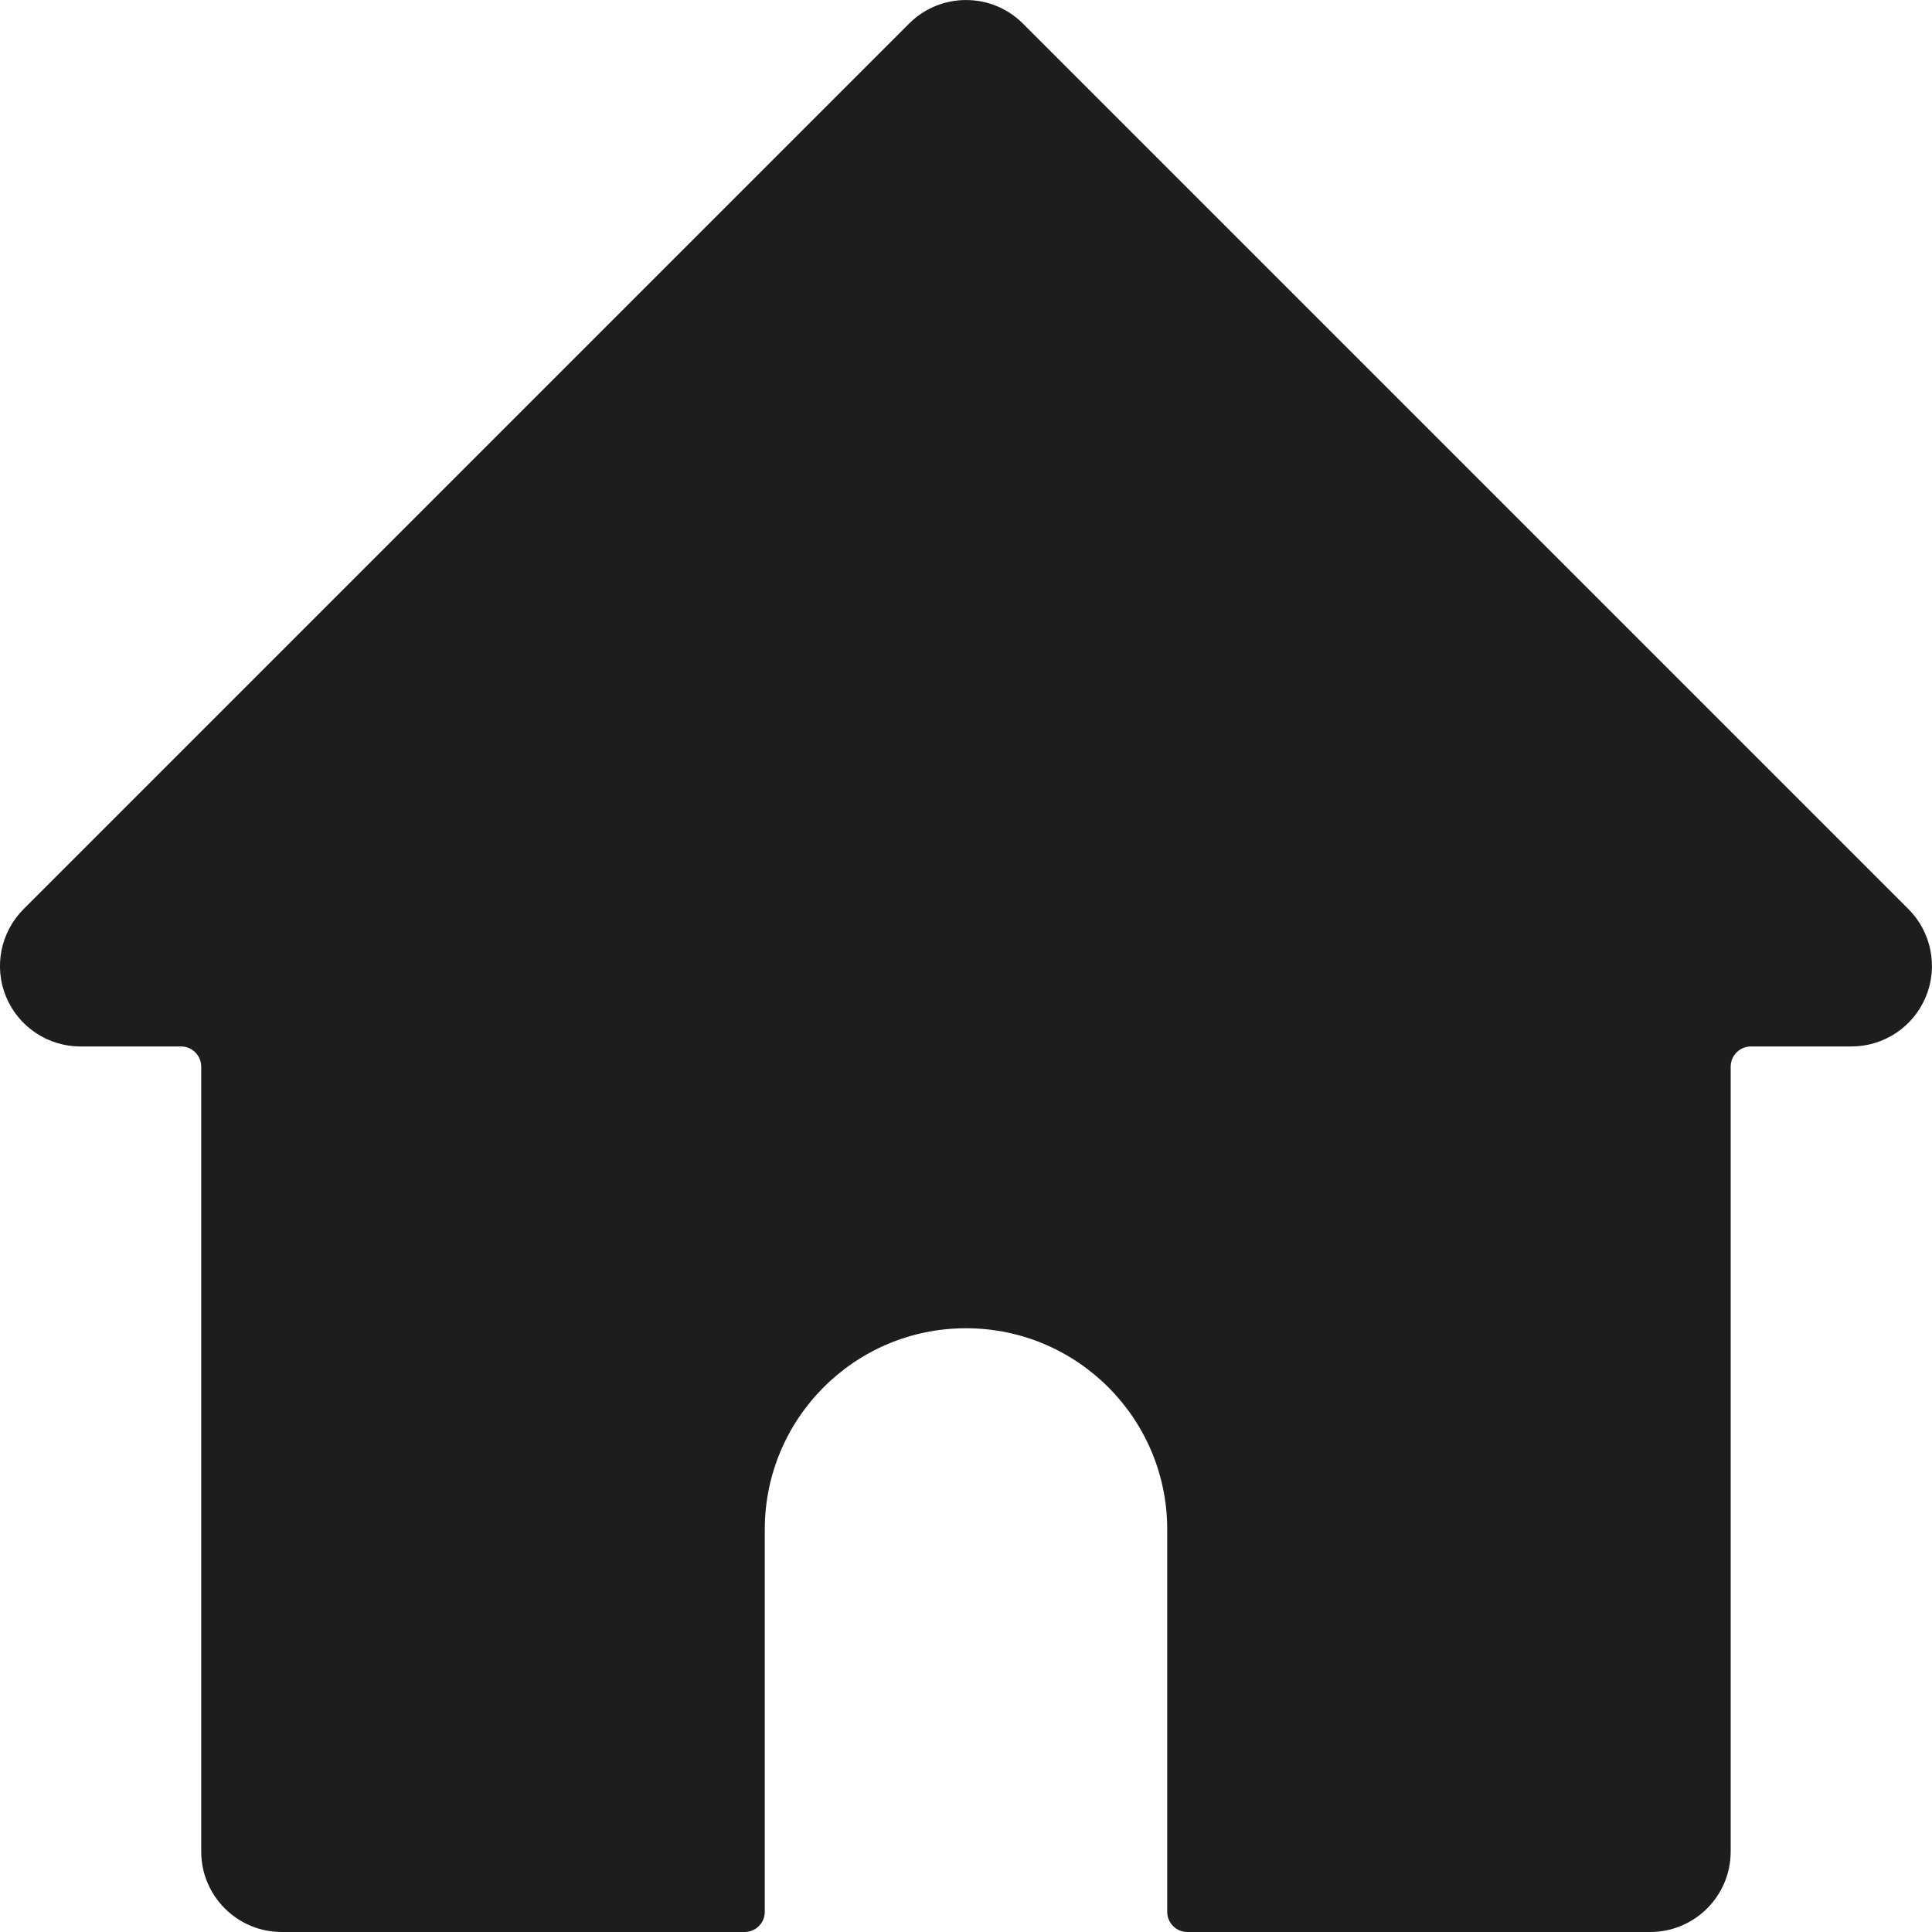
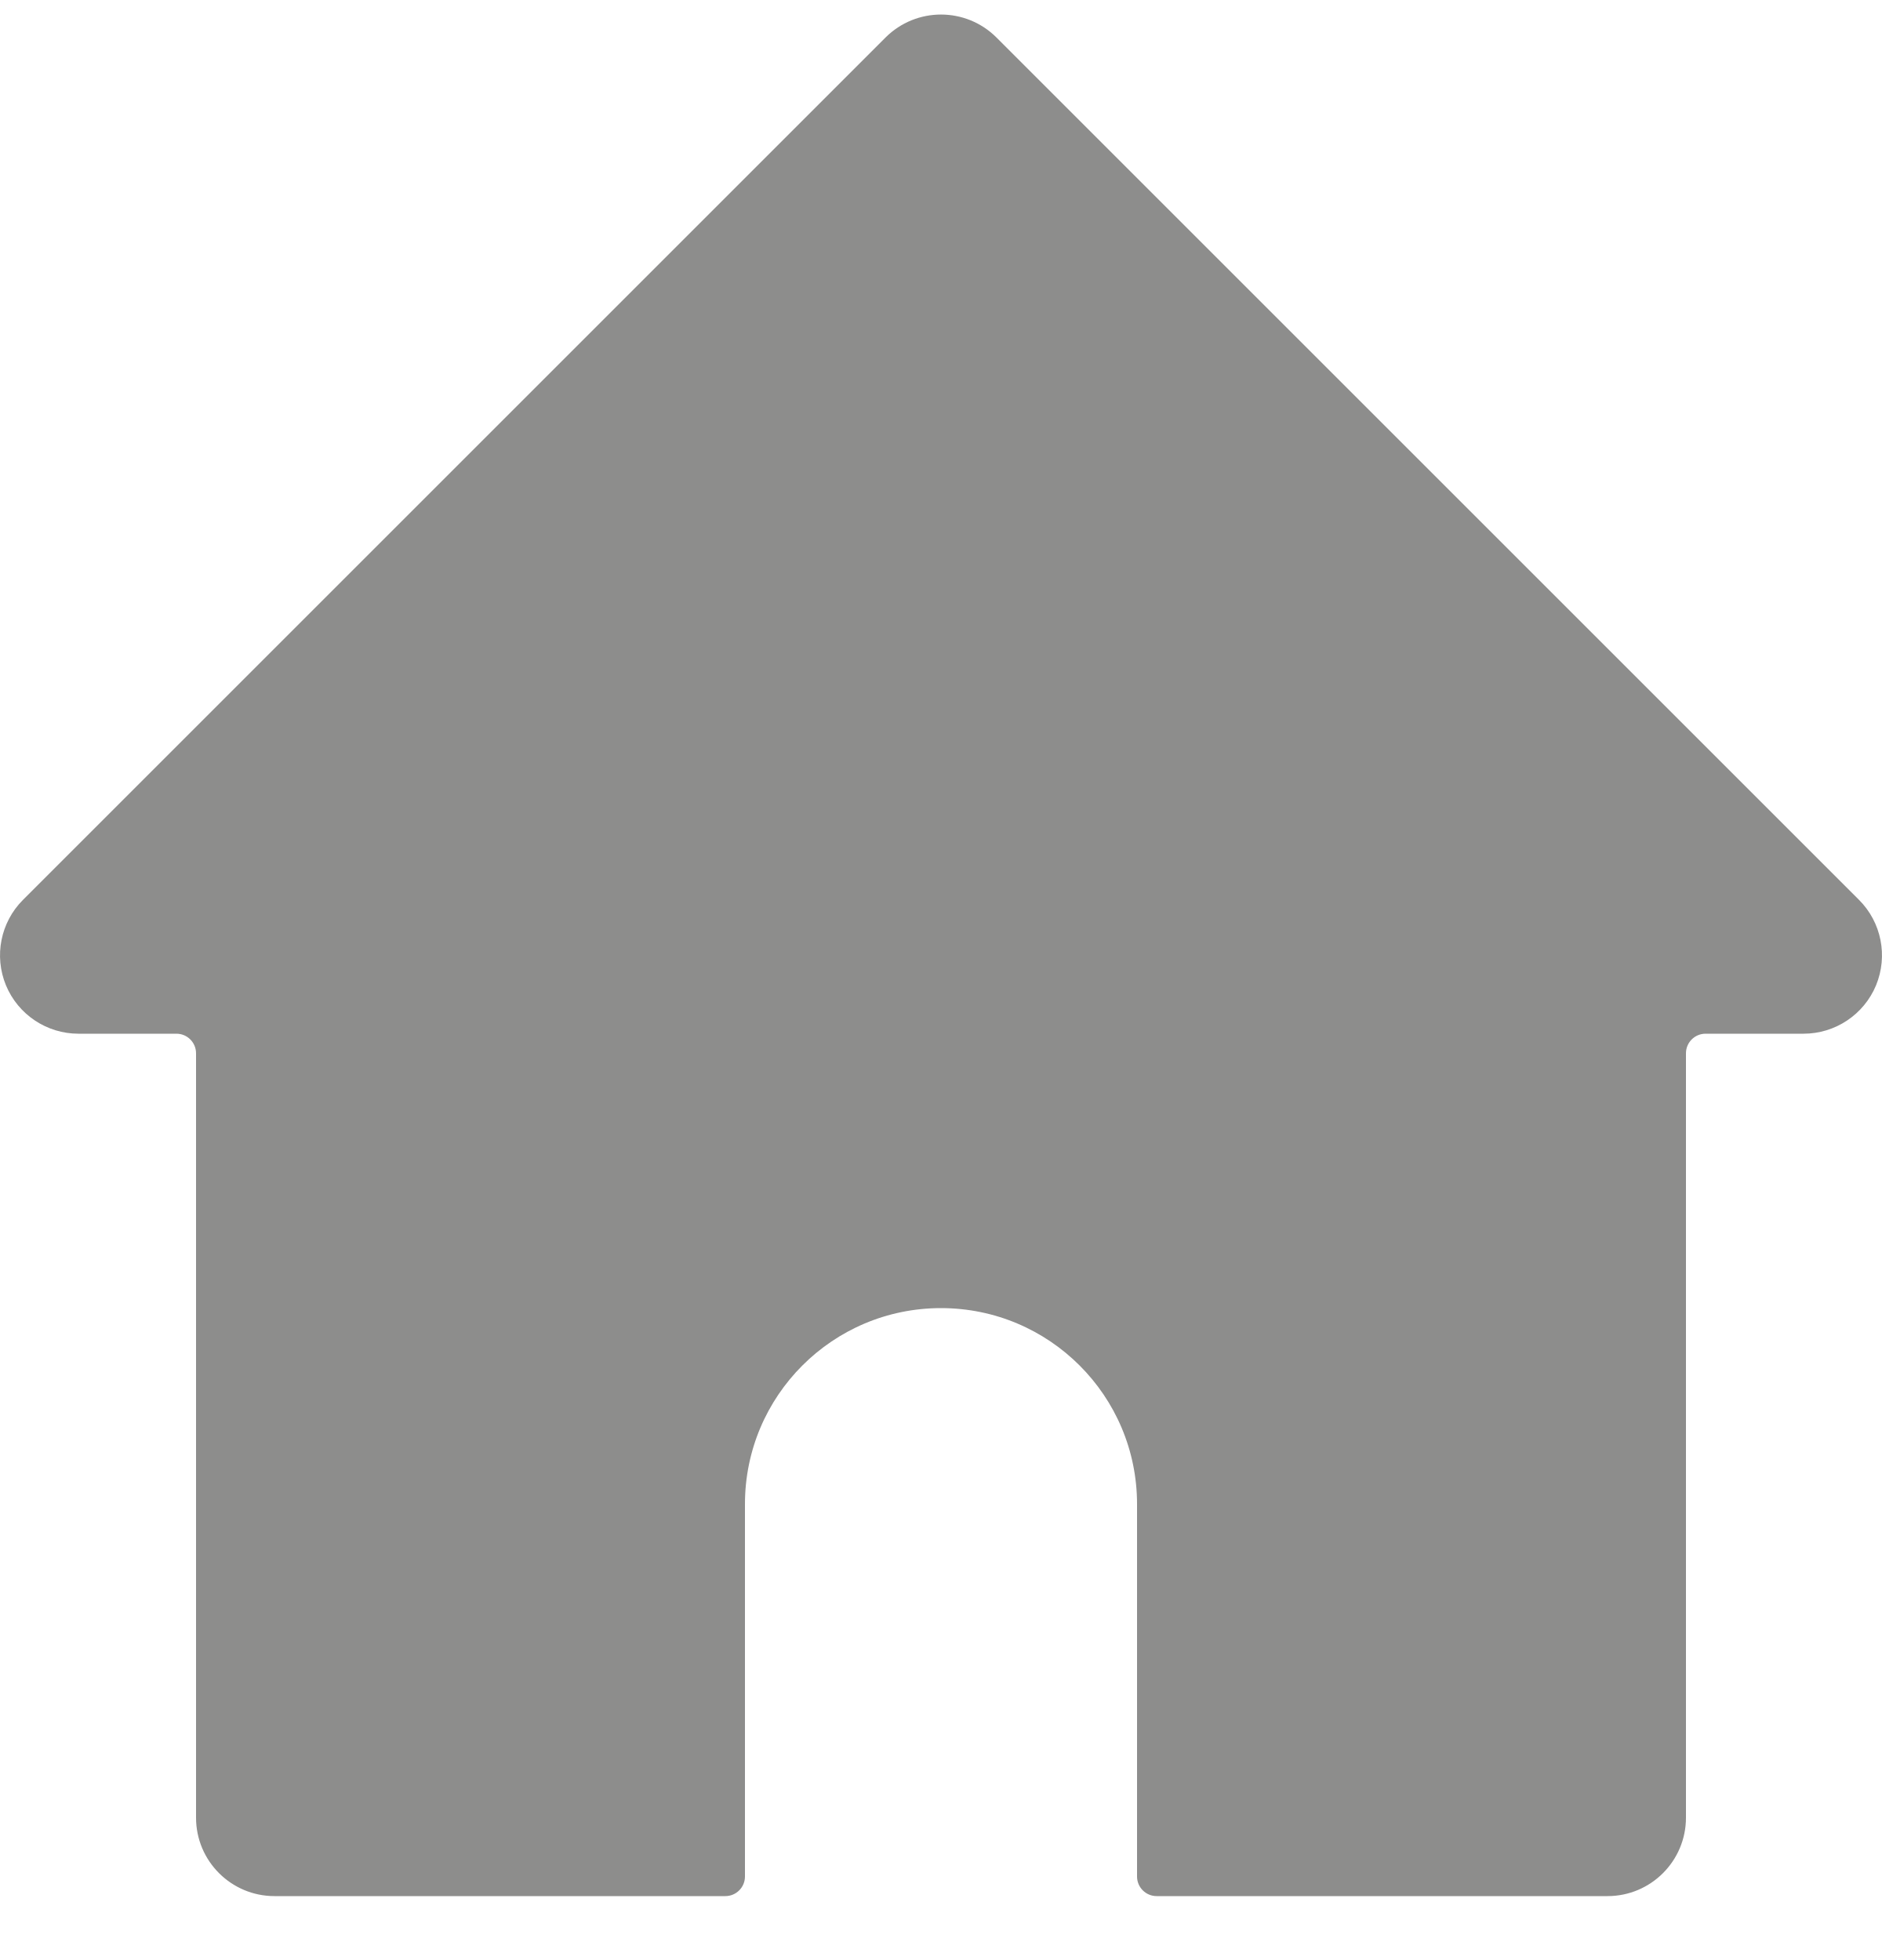
- <svg xmlns="http://www.w3.org/2000/svg" width="20" height="20" viewBox="0 0 20 20" fill="none">
-   <path fill-rule="evenodd" clip-rule="evenodd" d="M19.756 9.411L10.589 0.244C10.264 -0.081 9.736 -0.081 9.411 0.244L0.244 9.411C0.006 9.649 -0.066 10.008 0.063 10.319C0.192 10.63 0.496 10.833 0.833 10.833H1.875C1.99 10.833 2.083 10.927 2.083 11.042V19.167C2.083 19.627 2.456 20 2.917 20H7.708C7.823 20 7.917 19.907 7.917 19.792V15.833C7.917 14.683 8.849 13.75 10 13.75C11.15 13.75 12.083 14.683 12.083 15.833V19.792C12.083 19.907 12.177 20 12.291 20H17.083C17.543 20 17.916 19.627 17.916 19.167V11.042C17.916 10.927 18.01 10.833 18.125 10.833H19.166C19.503 10.833 19.807 10.63 19.936 10.319C20.065 10.008 19.994 9.649 19.756 9.411Z" fill="#1D1D1B" />
+ <svg xmlns="http://www.w3.org/2000/svg" width="24" height="25" viewBox="0 0 24 25" fill="none">
+   <path fill-rule="evenodd" clip-rule="evenodd" d="M23.707 11.478L12.707 0.478C12.316 0.088 11.684 0.088 11.293 0.478L0.293 11.478C0.007 11.764 -0.078 12.194 0.076 12.568C0.231 12.941 0.596 13.185 1 13.185H2.25C2.388 13.185 2.5 13.297 2.5 13.435V23.185C2.5 23.737 2.948 24.185 3.5 24.185H9.25C9.388 24.185 9.5 24.073 9.5 23.935V19.185C9.5 17.804 10.619 16.685 12 16.685C13.381 16.685 14.5 17.804 14.5 19.185V23.935C14.5 24.073 14.612 24.185 14.75 24.185H20.5C21.052 24.185 21.5 23.737 21.5 23.185V13.435C21.5 13.297 21.612 13.185 21.75 13.185H23C23.404 13.185 23.769 12.941 23.924 12.568C24.078 12.194 23.993 11.764 23.707 11.478Z" fill="#8D8D8C" />
</svg>
